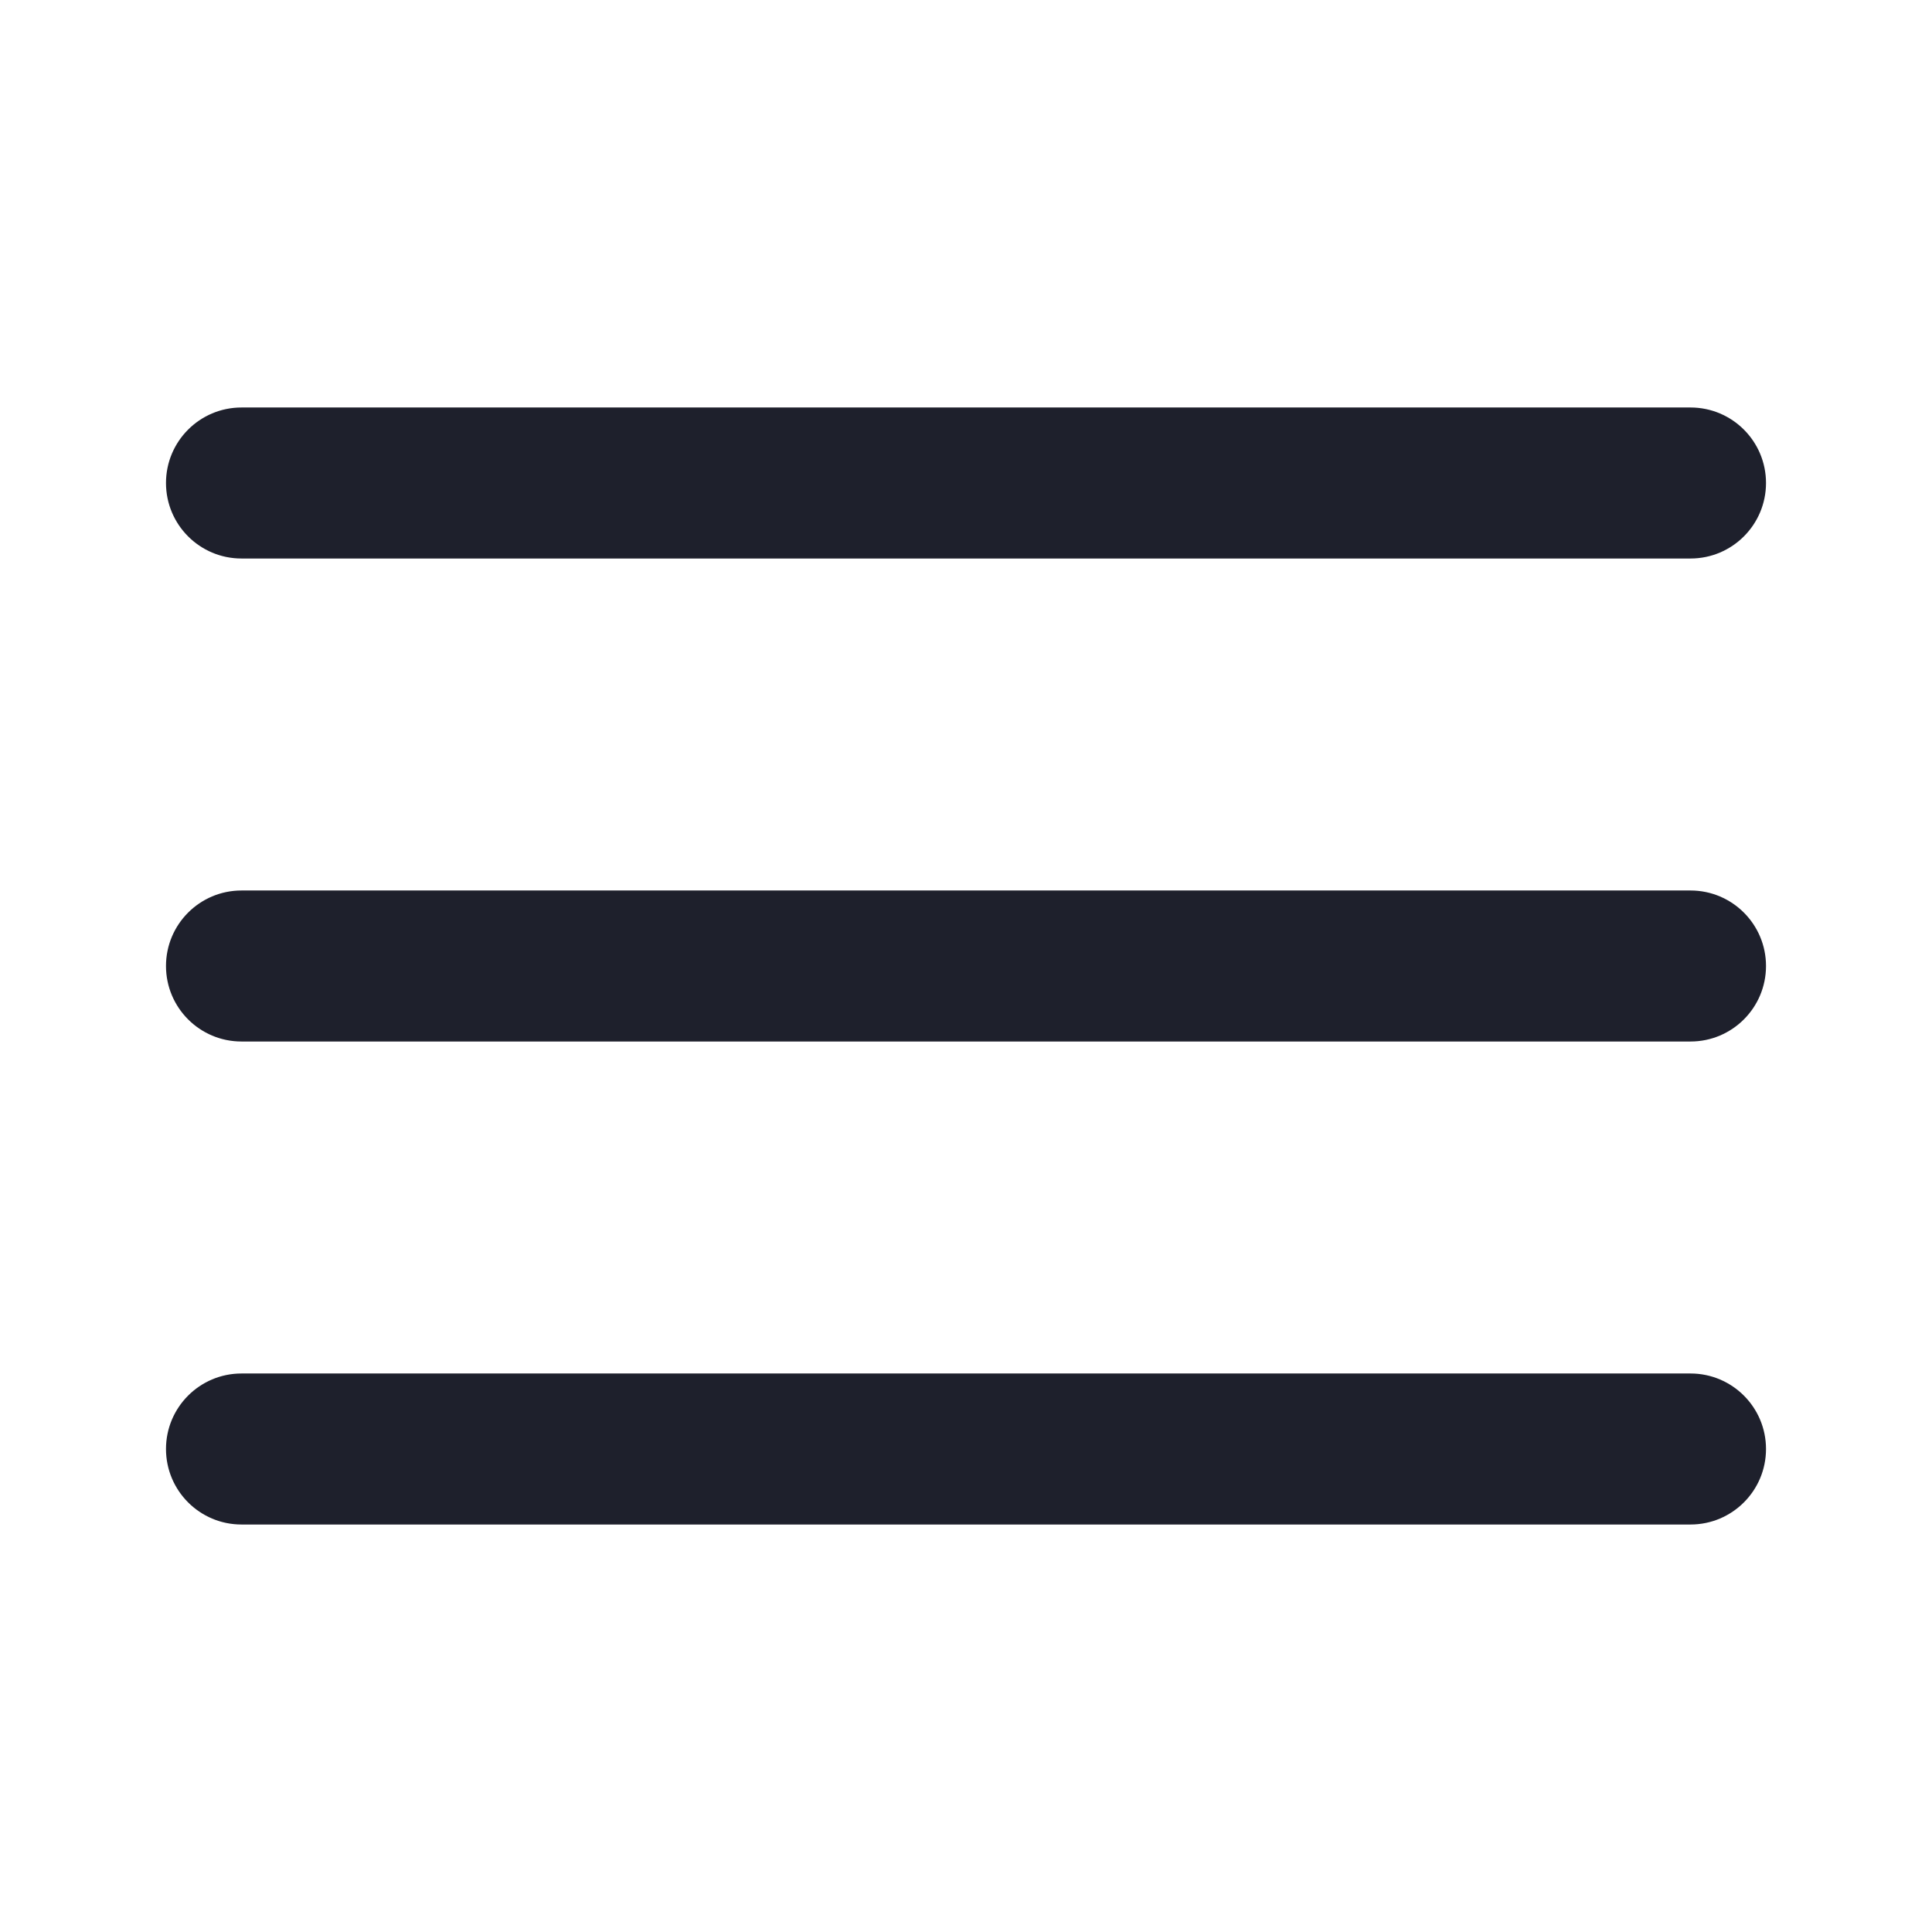
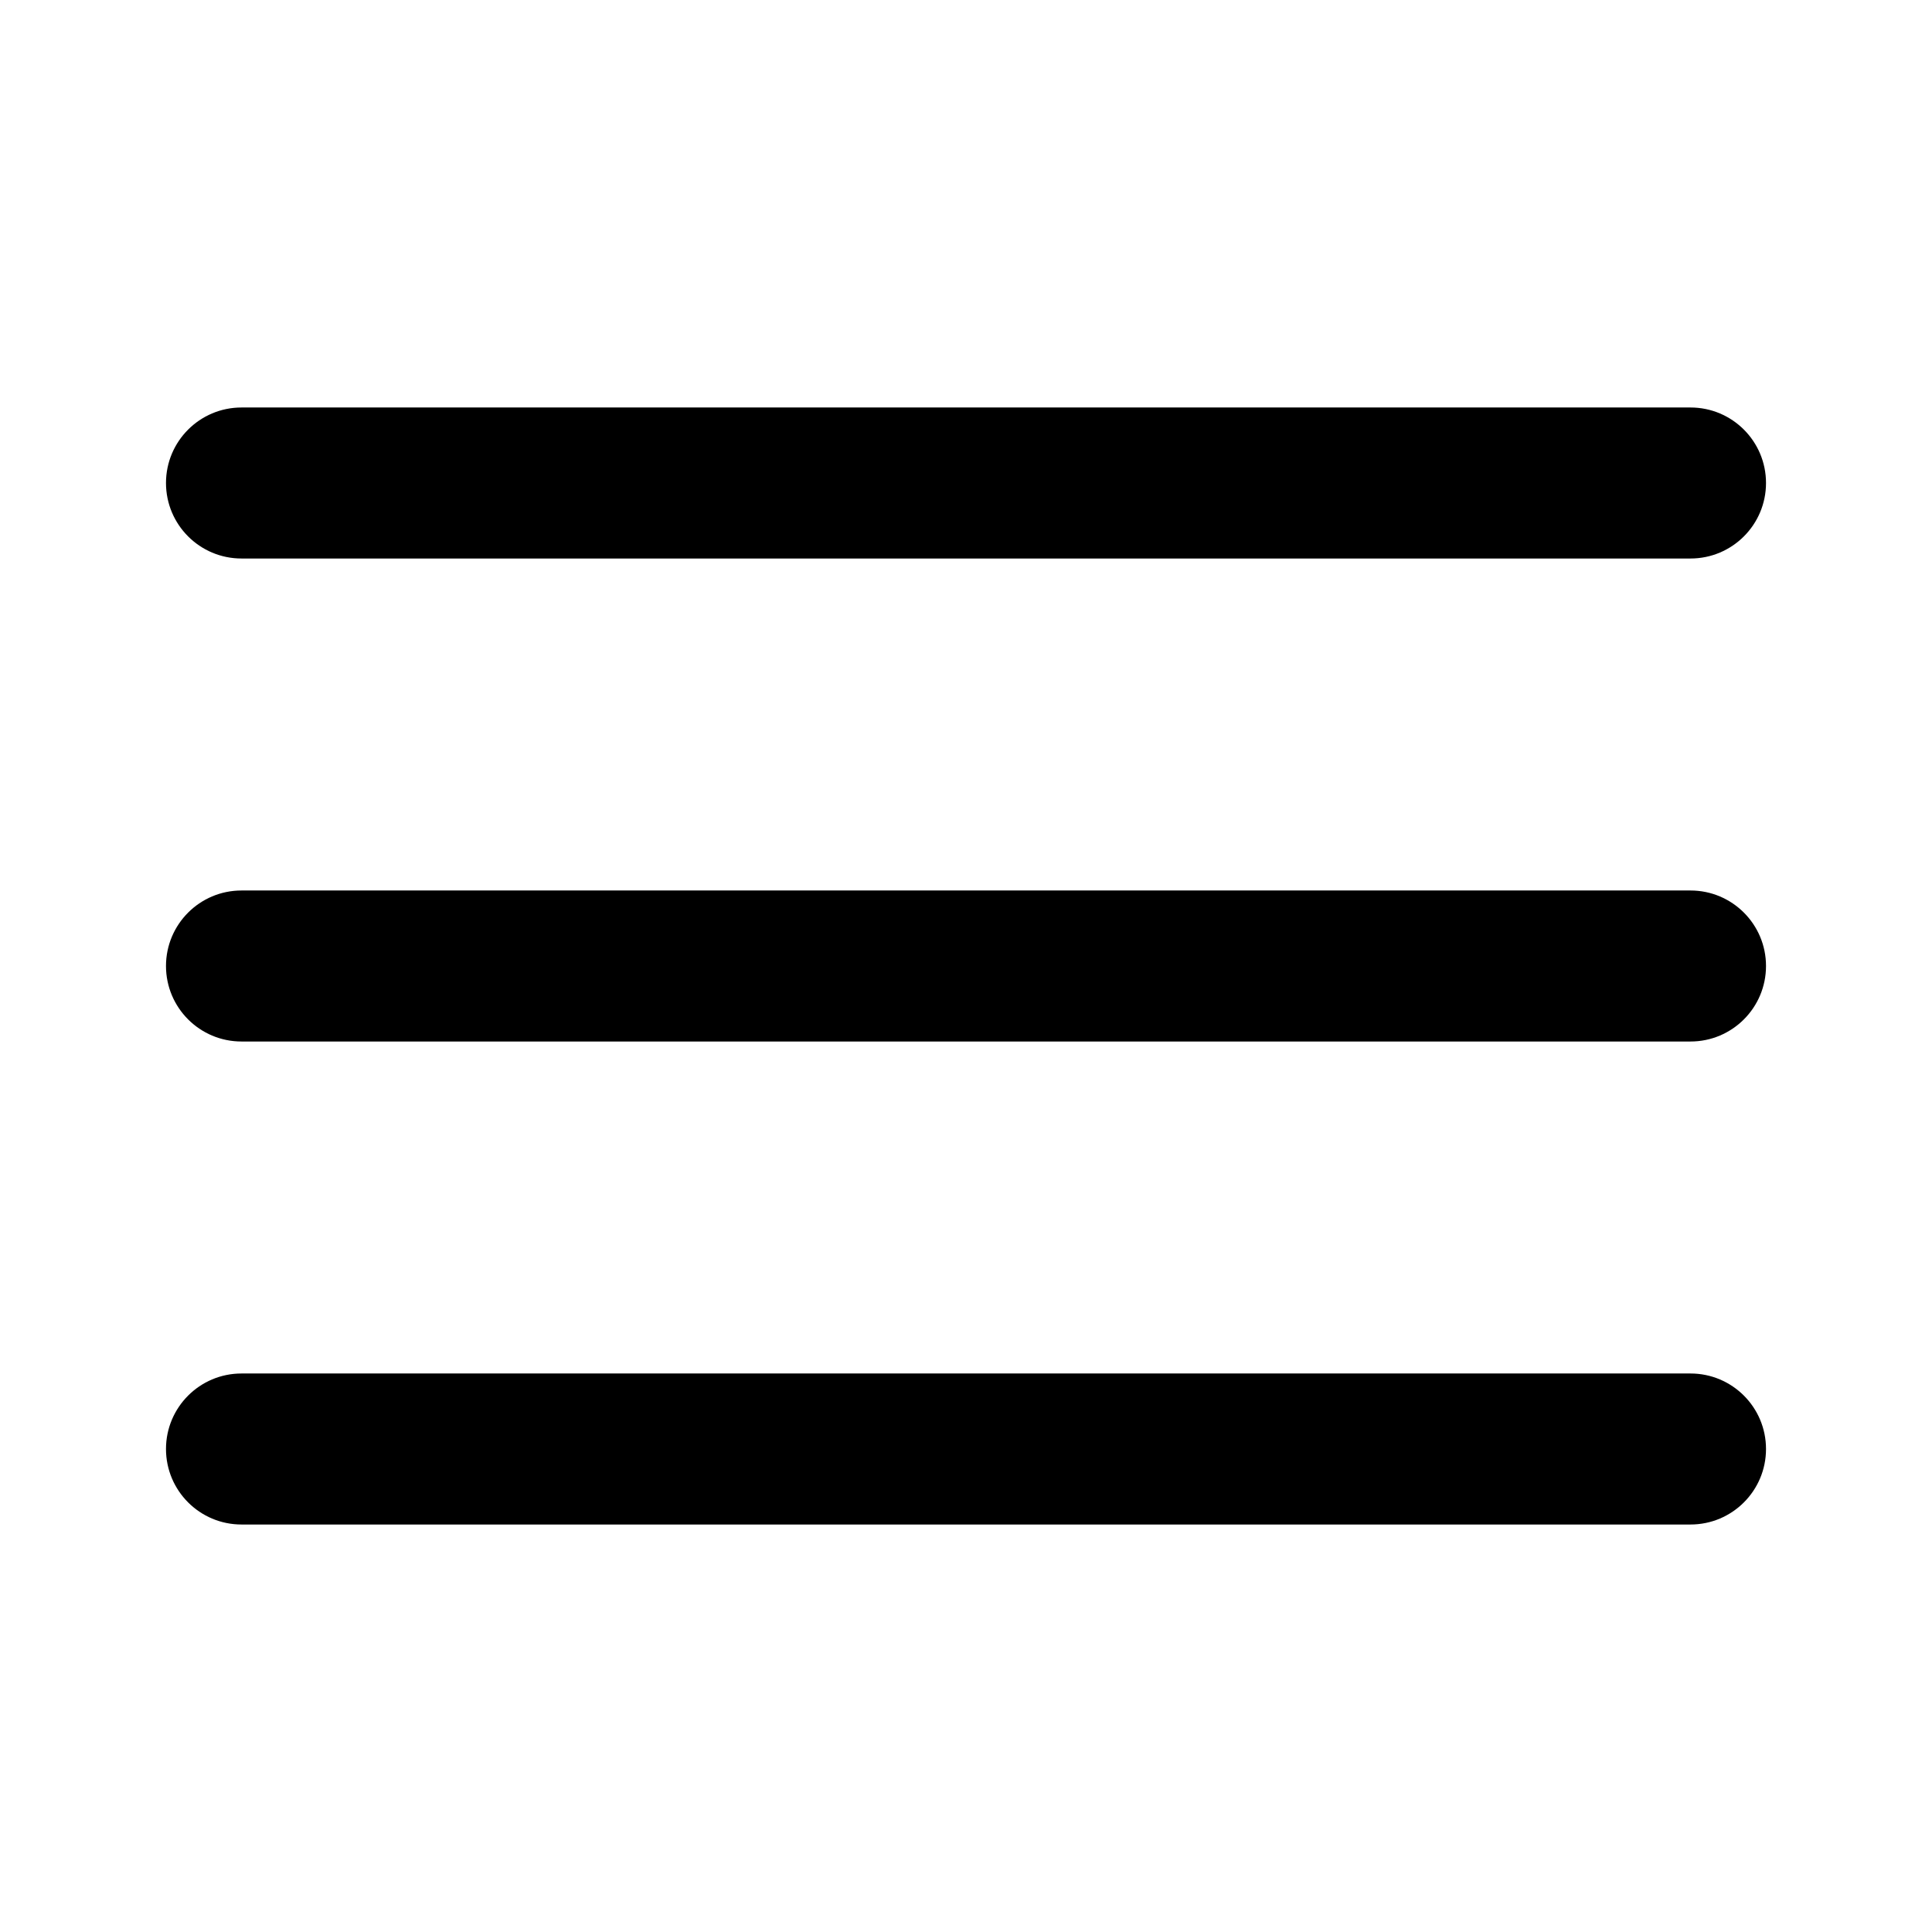
<svg xmlns="http://www.w3.org/2000/svg" width="24" height="24" viewBox="0 0 24 24" fill="none">
-   <path fill-rule="evenodd" clip-rule="evenodd" d="M2.062 6C2.062 5.482 2.482 5.062 3 5.062H21C21.518 5.062 21.938 5.482 21.938 6C21.938 6.518 21.518 6.938 21 6.938H3C2.482 6.938 2.062 6.518 2.062 6Z" fill="#1E202C" />
-   <path fill-rule="evenodd" clip-rule="evenodd" d="M2.062 12C2.062 11.482 2.482 11.062 3 11.062H21C21.518 11.062 21.938 11.482 21.938 12C21.938 12.518 21.518 12.938 21 12.938H3C2.482 12.938 2.062 12.518 2.062 12Z" fill="#1E202C" />
-   <path fill-rule="evenodd" clip-rule="evenodd" d="M2.062 18C2.062 17.482 2.482 17.062 3 17.062H21C21.518 17.062 21.938 17.482 21.938 18C21.938 18.518 21.518 18.938 21 18.938H3C2.482 18.938 2.062 18.518 2.062 18Z" fill="#1E202C" />
+   <path fill-rule="evenodd" clip-rule="evenodd" d="M2.062 6C2.062 5.482 2.482 5.062 3 5.062H21C21.518 5.062 21.938 5.482 21.938 6C21.938 6.518 21.518 6.938 21 6.938H3C2.482 6.938 2.062 6.518 2.062 6Z" fill="currentColor" />
+   <path fill-rule="evenodd" clip-rule="evenodd" d="M2.062 12C2.062 11.482 2.482 11.062 3 11.062H21C21.518 11.062 21.938 11.482 21.938 12C21.938 12.518 21.518 12.938 21 12.938H3C2.482 12.938 2.062 12.518 2.062 12Z" fill="currentColor" />
+   <path fill-rule="evenodd" clip-rule="evenodd" d="M2.062 18C2.062 17.482 2.482 17.062 3 17.062H21C21.518 17.062 21.938 17.482 21.938 18C21.938 18.518 21.518 18.938 21 18.938H3C2.482 18.938 2.062 18.518 2.062 18Z" fill="currentColor" />
</svg>
